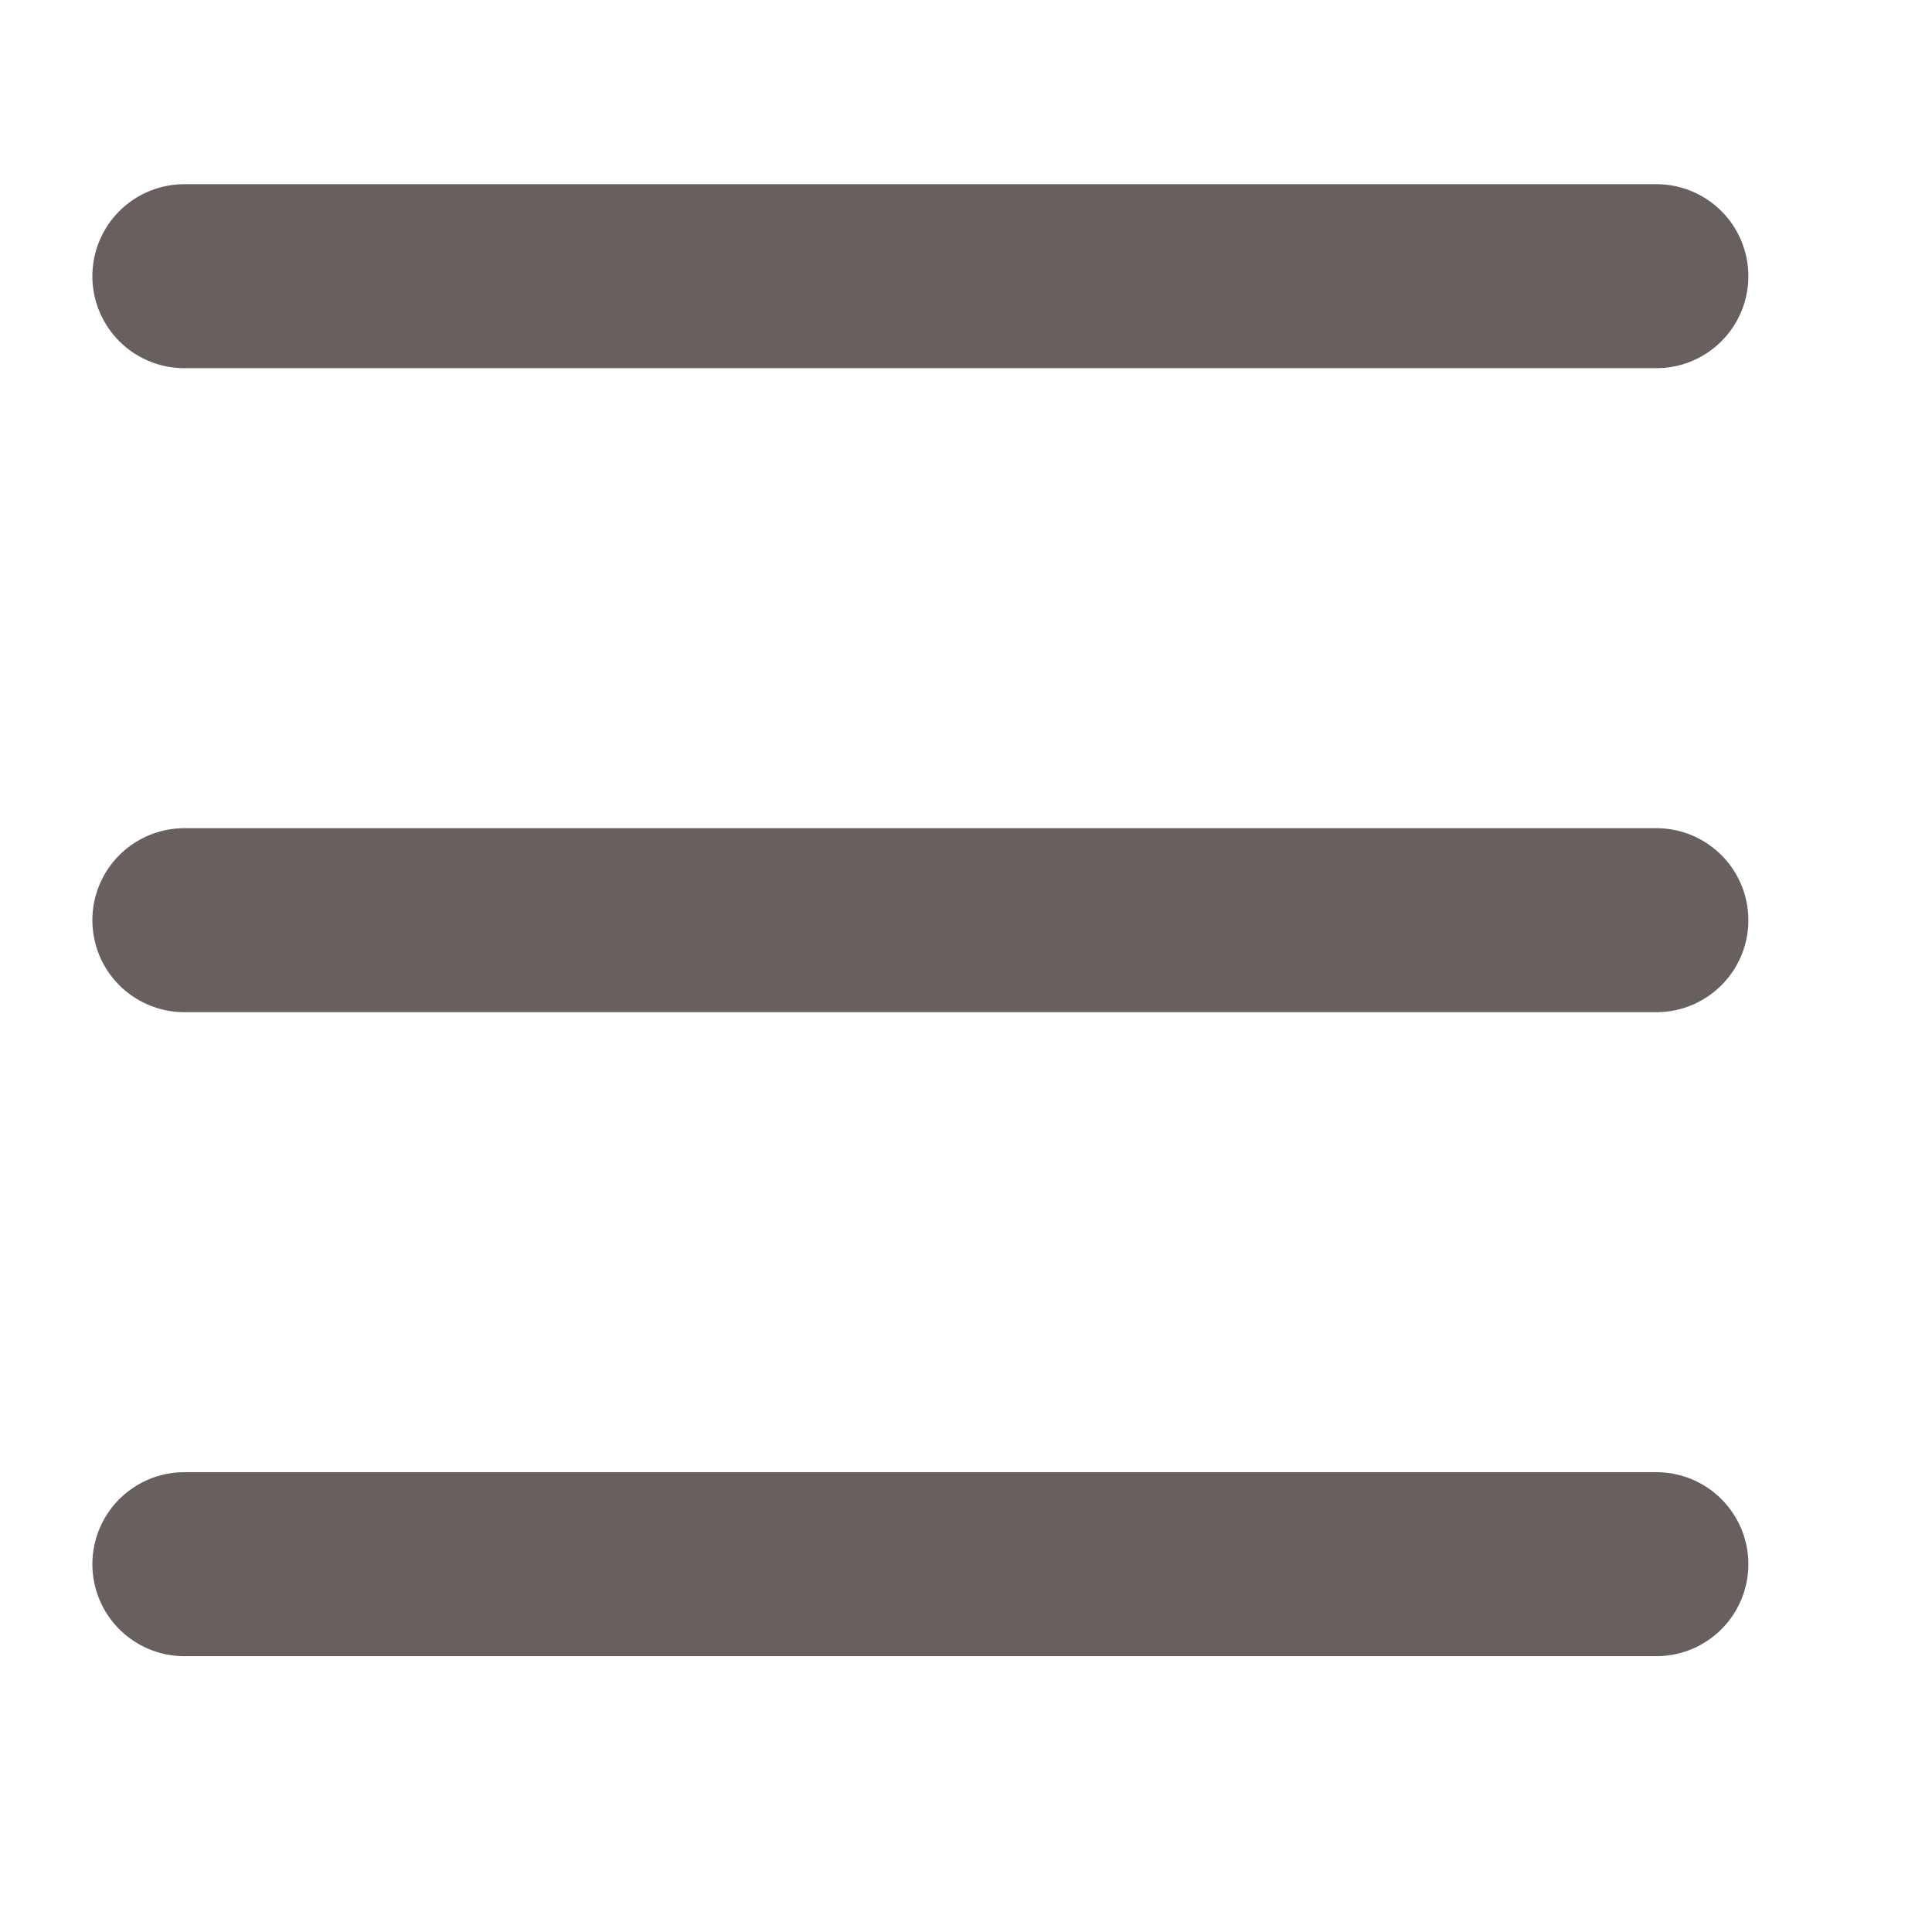
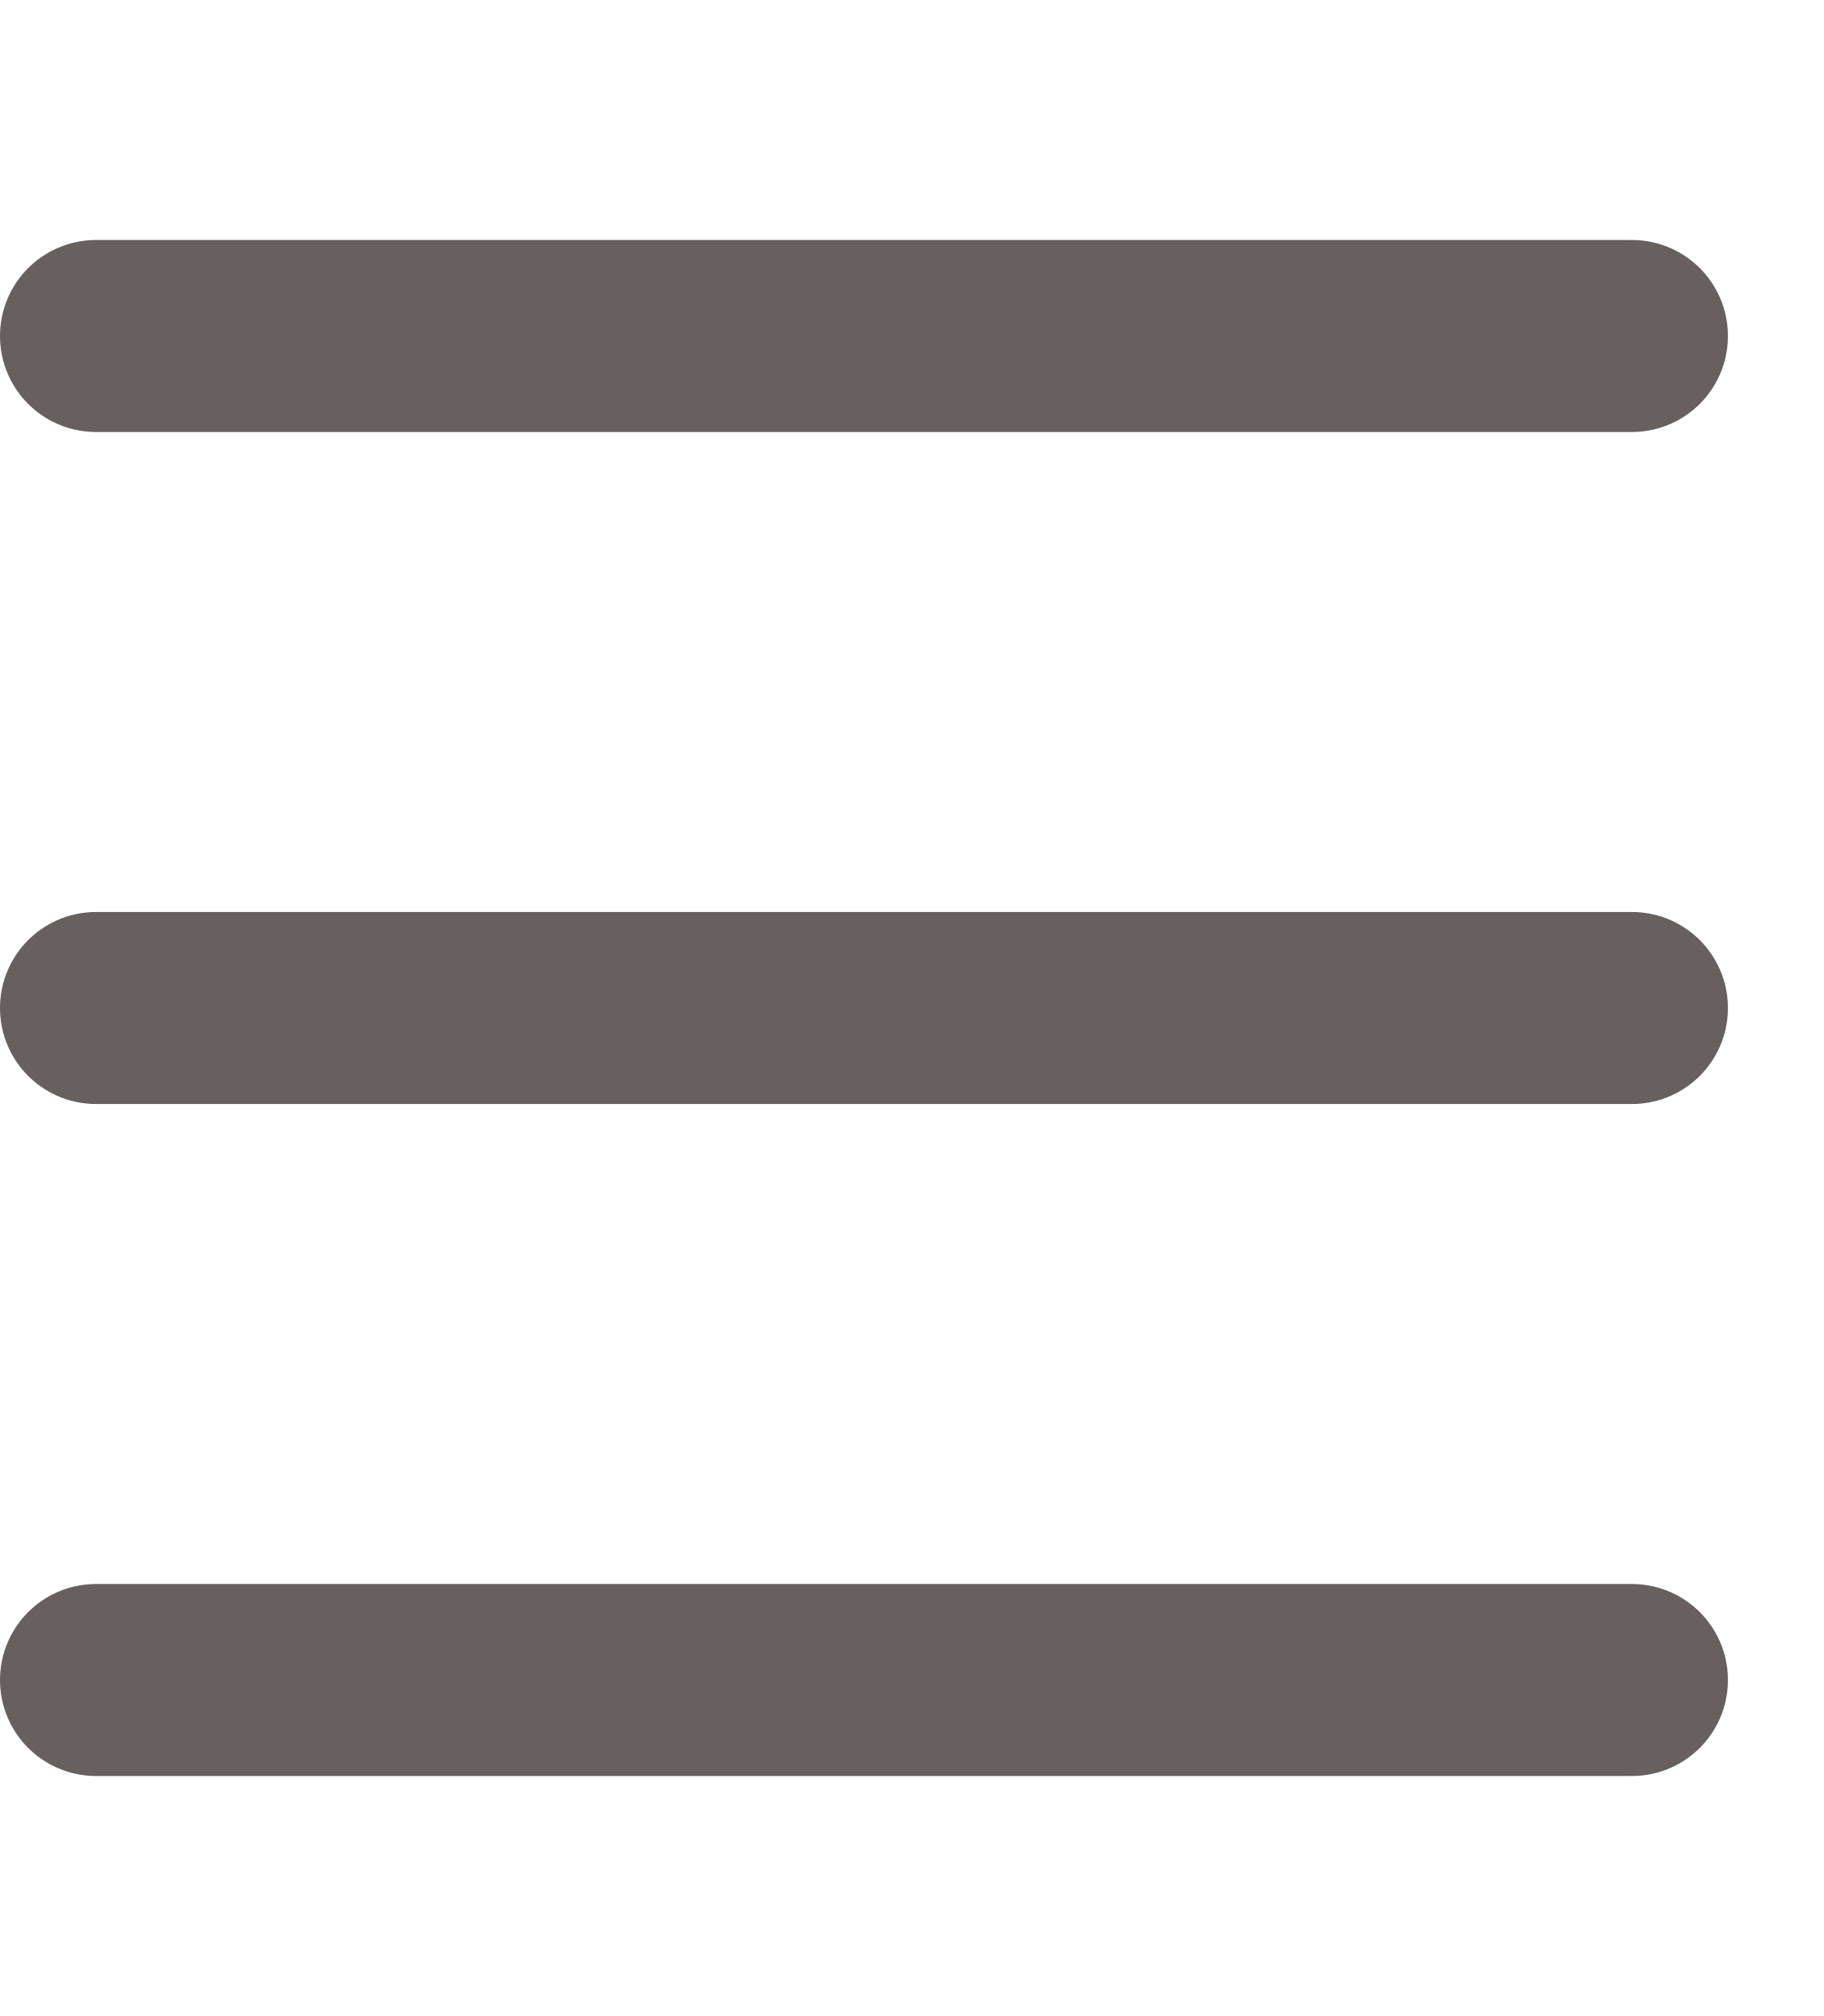
- <svg xmlns="http://www.w3.org/2000/svg" width="21" height="21" viewBox="0 0 21 21" fill="none">
-   <line x1="2.004" y1="17.002" x2="18.004" y2="17.002" stroke="#685F5F" stroke-width="2" stroke-linecap="round" />
-   <line x1="2.004" y1="10.002" x2="18.004" y2="10.002" stroke="#685F5F" stroke-width="2" stroke-linecap="round" />
-   <line x1="2.004" y1="3.002" x2="18.004" y2="3.002" stroke="#685F5F" stroke-width="2" stroke-linecap="round" />
+ <svg xmlns="http://www.w3.org/2000/svg" width="19" height="21" viewBox="0 0 19 21" fill="none">
+   <line x1="1" y1="17.5" x2="17" y2="17.5" stroke="#685F5F" stroke-width="2" stroke-linecap="round" />
+   <line x1="1" y1="10.5" x2="17" y2="10.5" stroke="#685F5F" stroke-width="2" stroke-linecap="round" />
+   <line x1="1" y1="3.5" x2="17" y2="3.5" stroke="#685F5F" stroke-width="2" stroke-linecap="round" />
</svg>
